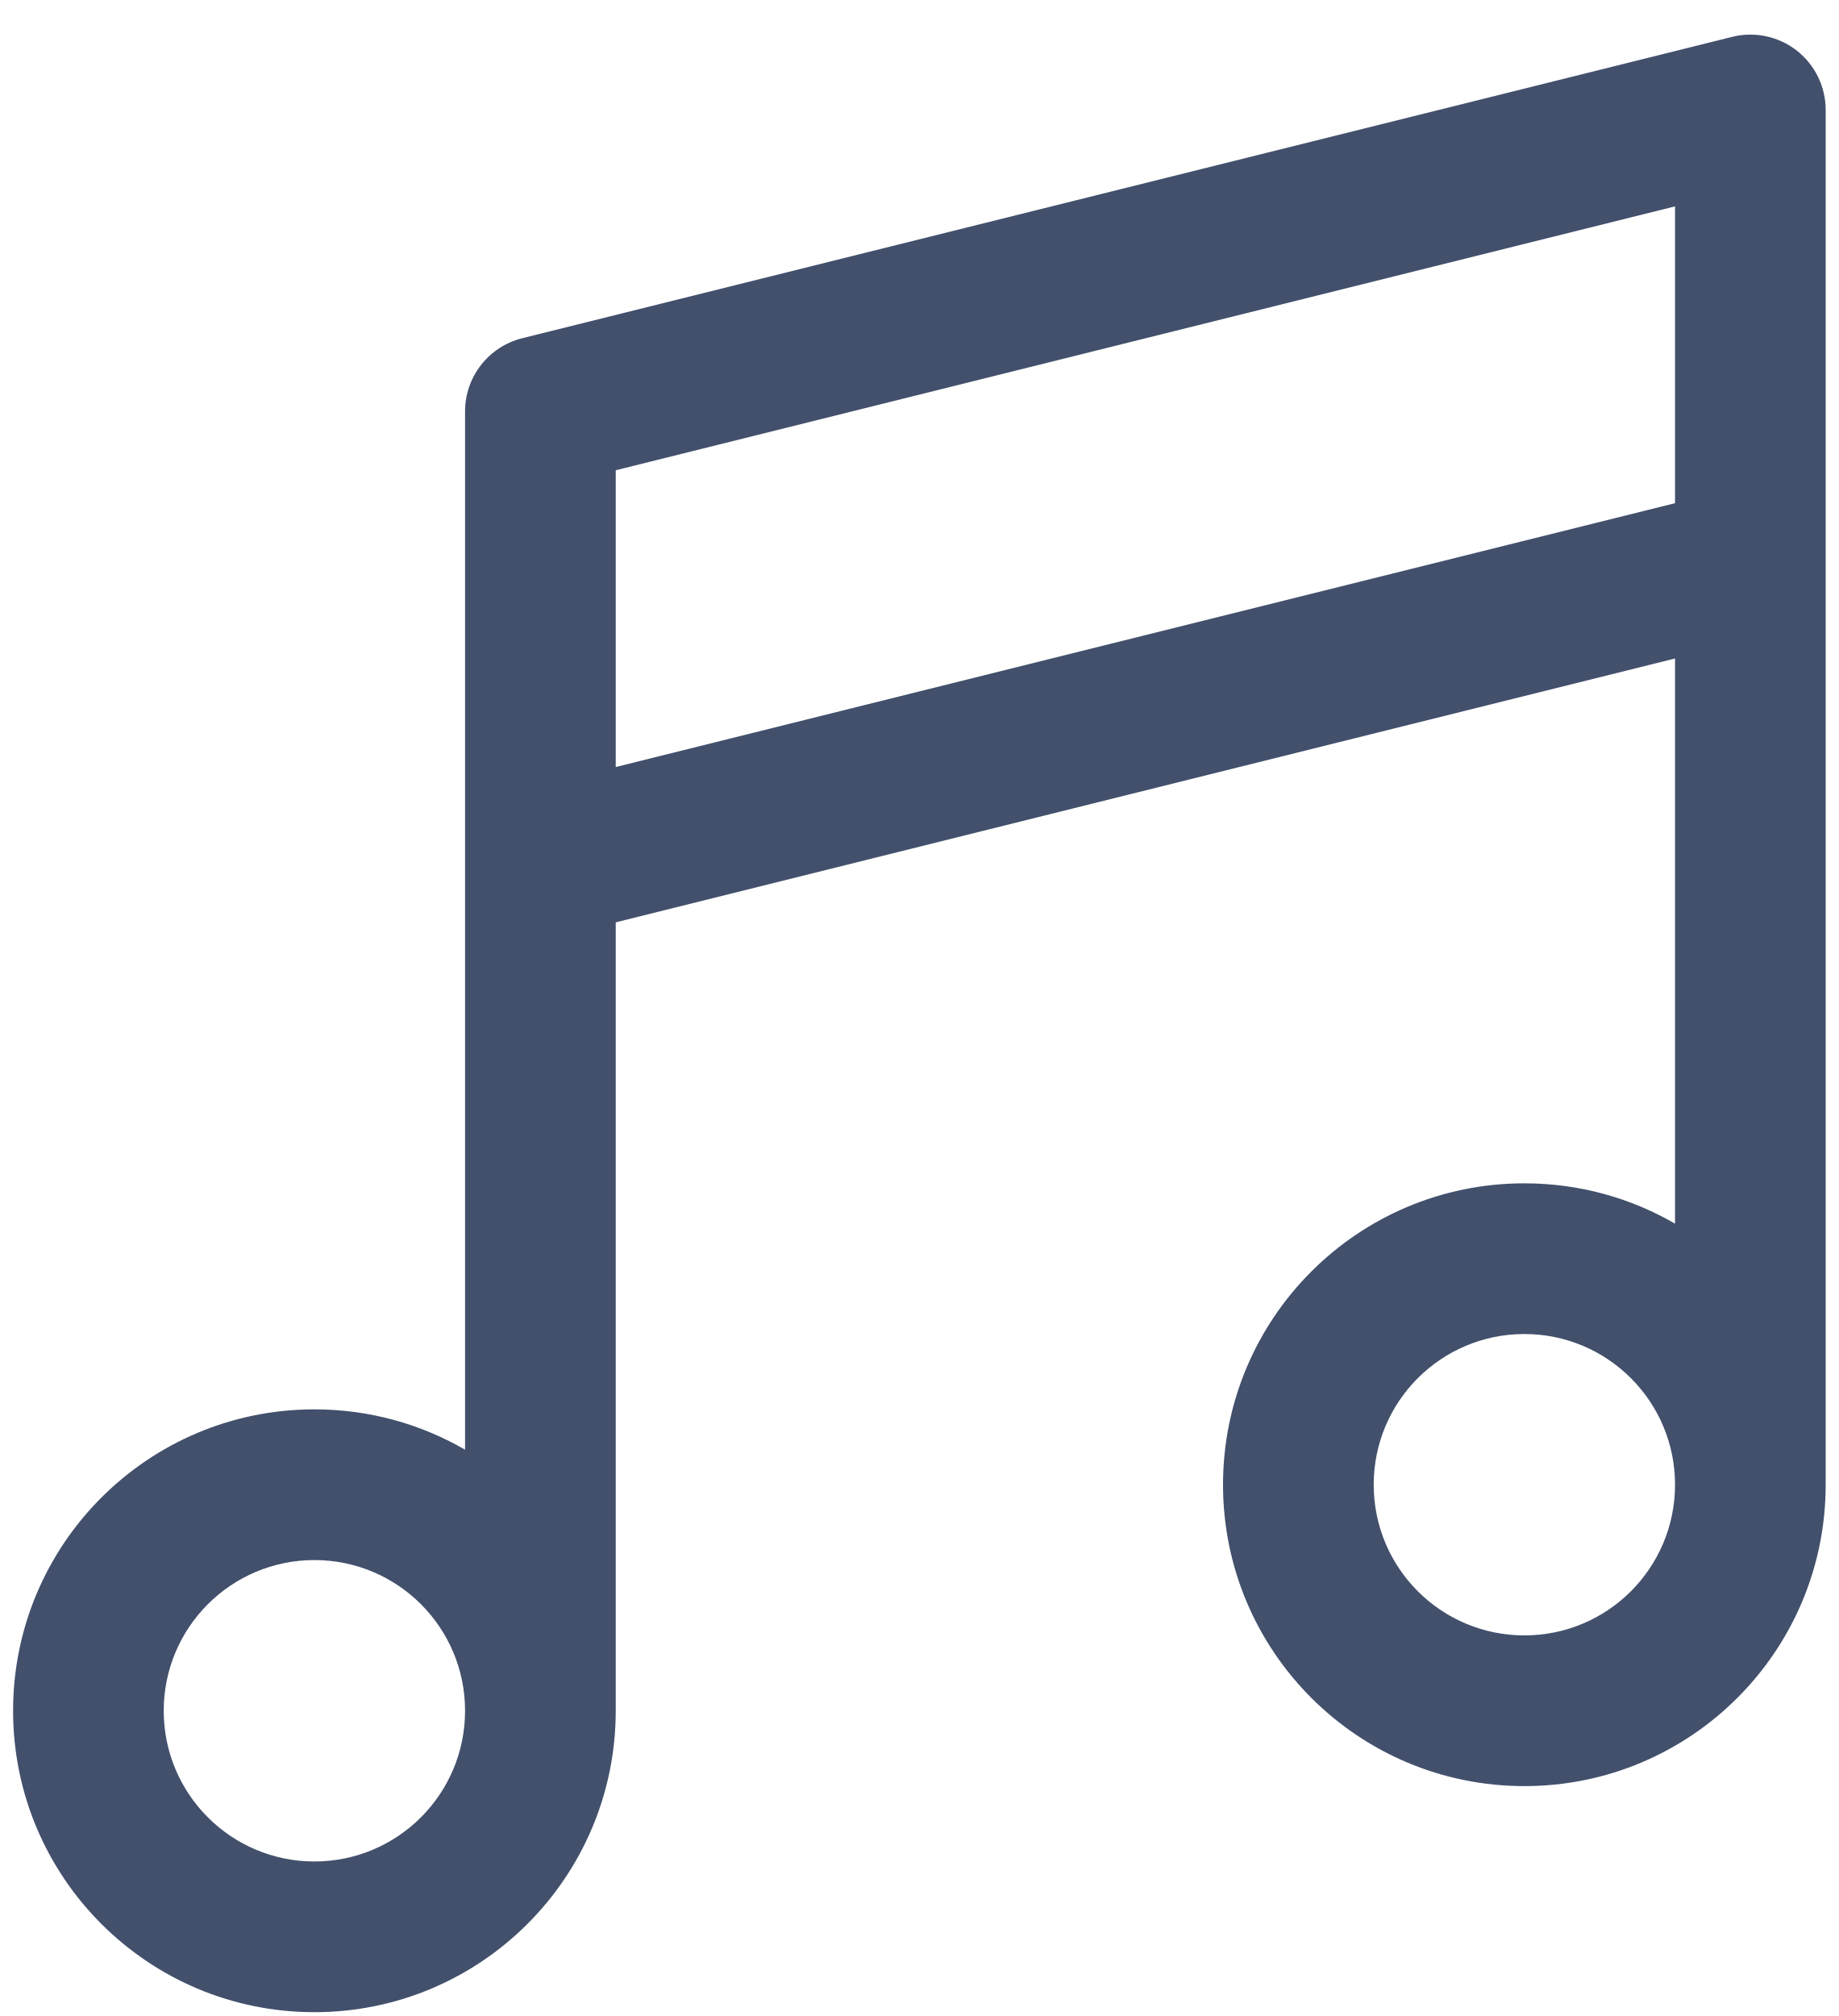
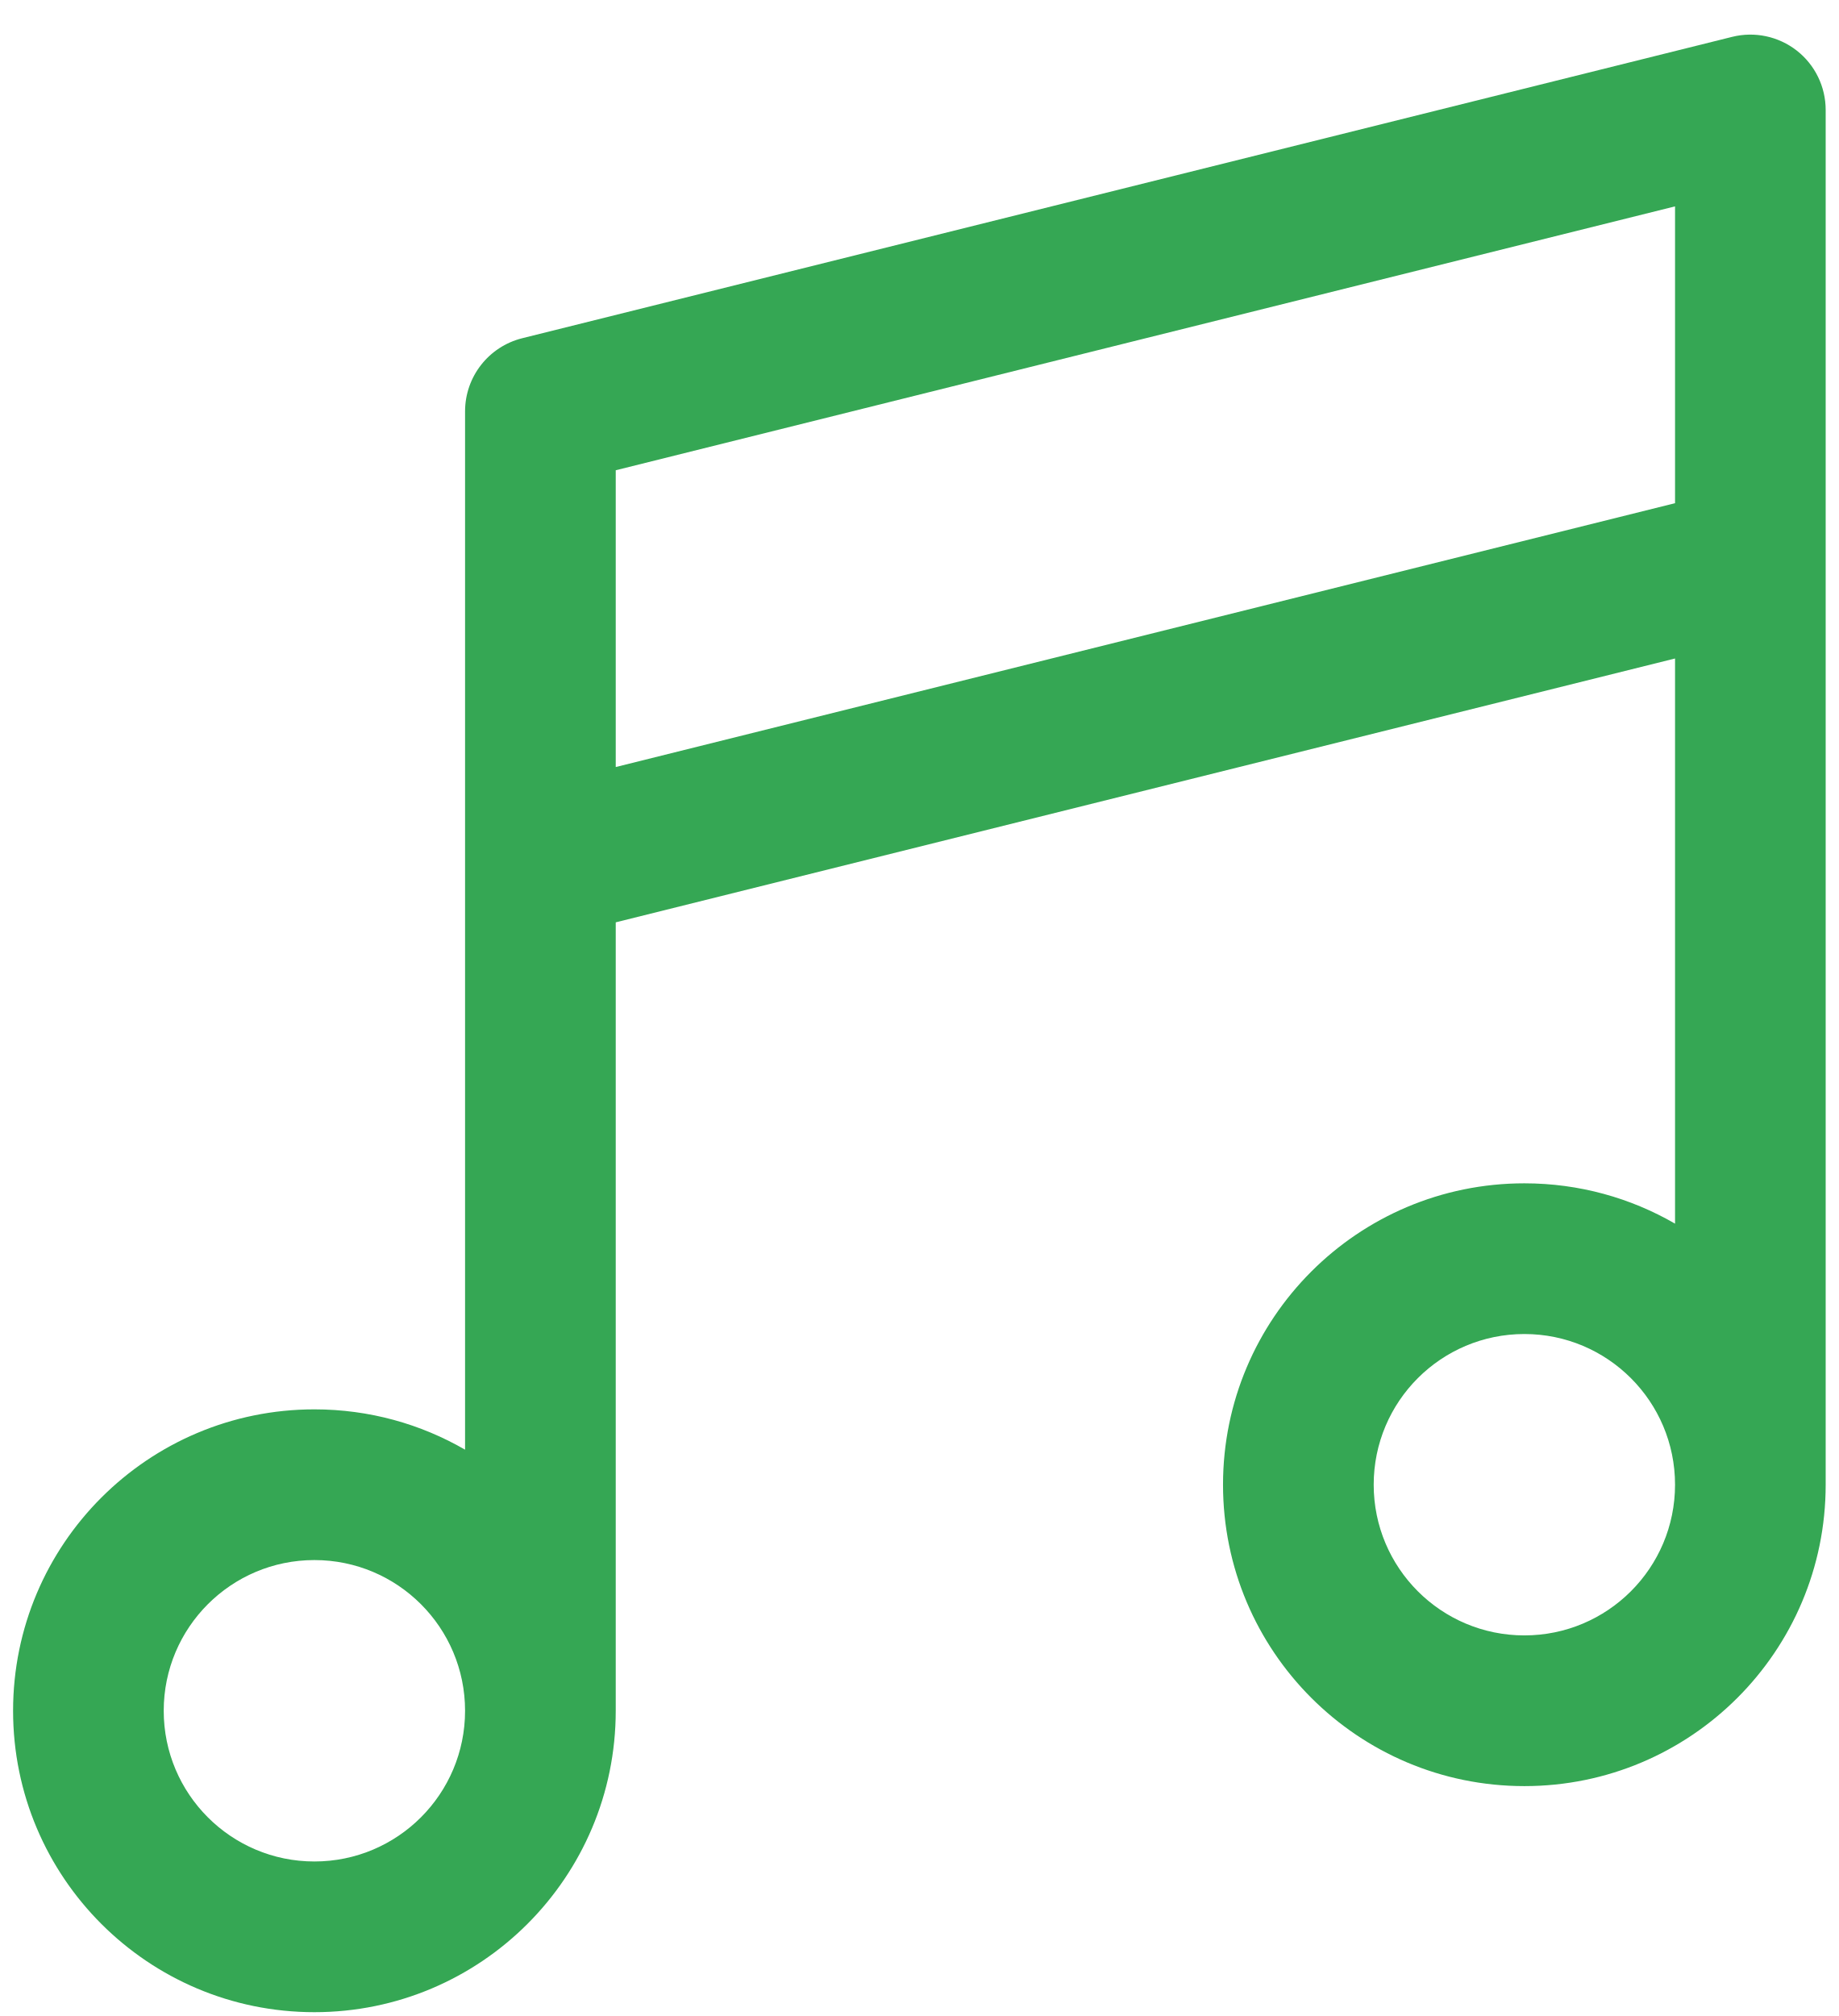
<svg xmlns="http://www.w3.org/2000/svg" width="100%" height="100%" viewBox="0 0 52 57" fill="none">
-   <path fill-rule="evenodd" clip-rule="evenodd" d="M51.63 3.109C51.63 2.453 51.329 1.834 50.812 1.43C50.295 1.027 49.621 0.883 48.985 1.042L14.768 9.563C13.819 9.8 13.152 10.652 13.152 11.631V24.413V40.988C11.899 40.263 10.444 39.848 8.891 39.848C4.185 39.848 0.37 43.663 0.37 48.37C0.37 53.076 4.185 56.892 8.891 56.892C13.598 56.892 17.413 53.076 17.413 48.37C17.413 48.37 17.413 48.37 17.413 48.37V26.078L47.37 18.618V34.597C46.116 33.872 44.661 33.457 43.109 33.457C38.402 33.457 34.587 37.272 34.587 41.978C34.587 46.685 38.402 50.5 43.109 50.5C47.815 50.5 51.63 46.685 51.63 41.978L51.63 41.978V15.892V3.109ZM13.152 48.37C13.152 46.017 11.245 44.109 8.891 44.109C6.538 44.109 4.63 46.017 4.63 48.37C4.63 50.723 6.538 52.631 8.891 52.631C11.245 52.631 13.152 50.723 13.152 48.37C13.152 48.37 13.152 48.37 13.152 48.37ZM47.37 14.227L17.413 21.687V13.296L47.37 5.835V14.227ZM43.109 37.718C40.755 37.718 38.848 39.625 38.848 41.978C38.848 44.332 40.755 46.239 43.109 46.239C45.462 46.239 47.37 44.332 47.37 41.978C47.37 39.625 45.462 37.718 43.109 37.718Z" fill="#42506C" />
+   <path fill-rule="evenodd" clip-rule="evenodd" d="M51.63 3.109C51.63 2.453 51.329 1.834 50.812 1.43C50.295 1.027 49.621 0.883 48.985 1.042L14.768 9.563C13.819 9.8 13.152 10.652 13.152 11.631V24.413V40.988C11.899 40.263 10.444 39.848 8.891 39.848C4.185 39.848 0.37 43.663 0.37 48.37C0.37 53.076 4.185 56.892 8.891 56.892C13.598 56.892 17.413 53.076 17.413 48.37C17.413 48.37 17.413 48.37 17.413 48.37V26.078L47.37 18.618V34.597C46.116 33.872 44.661 33.457 43.109 33.457C38.402 33.457 34.587 37.272 34.587 41.978C34.587 46.685 38.402 50.5 43.109 50.5C47.815 50.5 51.63 46.685 51.63 41.978L51.63 41.978V15.892V3.109ZM13.152 48.37C13.152 46.017 11.245 44.109 8.891 44.109C6.538 44.109 4.63 46.017 4.63 48.37C4.63 50.723 6.538 52.631 8.891 52.631C11.245 52.631 13.152 50.723 13.152 48.37C13.152 48.37 13.152 48.37 13.152 48.37ZM47.37 14.227L17.413 21.687V13.296L47.37 5.835V14.227ZM43.109 37.718C40.755 37.718 38.848 39.625 38.848 41.978C38.848 44.332 40.755 46.239 43.109 46.239C45.462 46.239 47.37 44.332 47.37 41.978C47.37 39.625 45.462 37.718 43.109 37.718Z" fill="#35a754" />
</svg>
